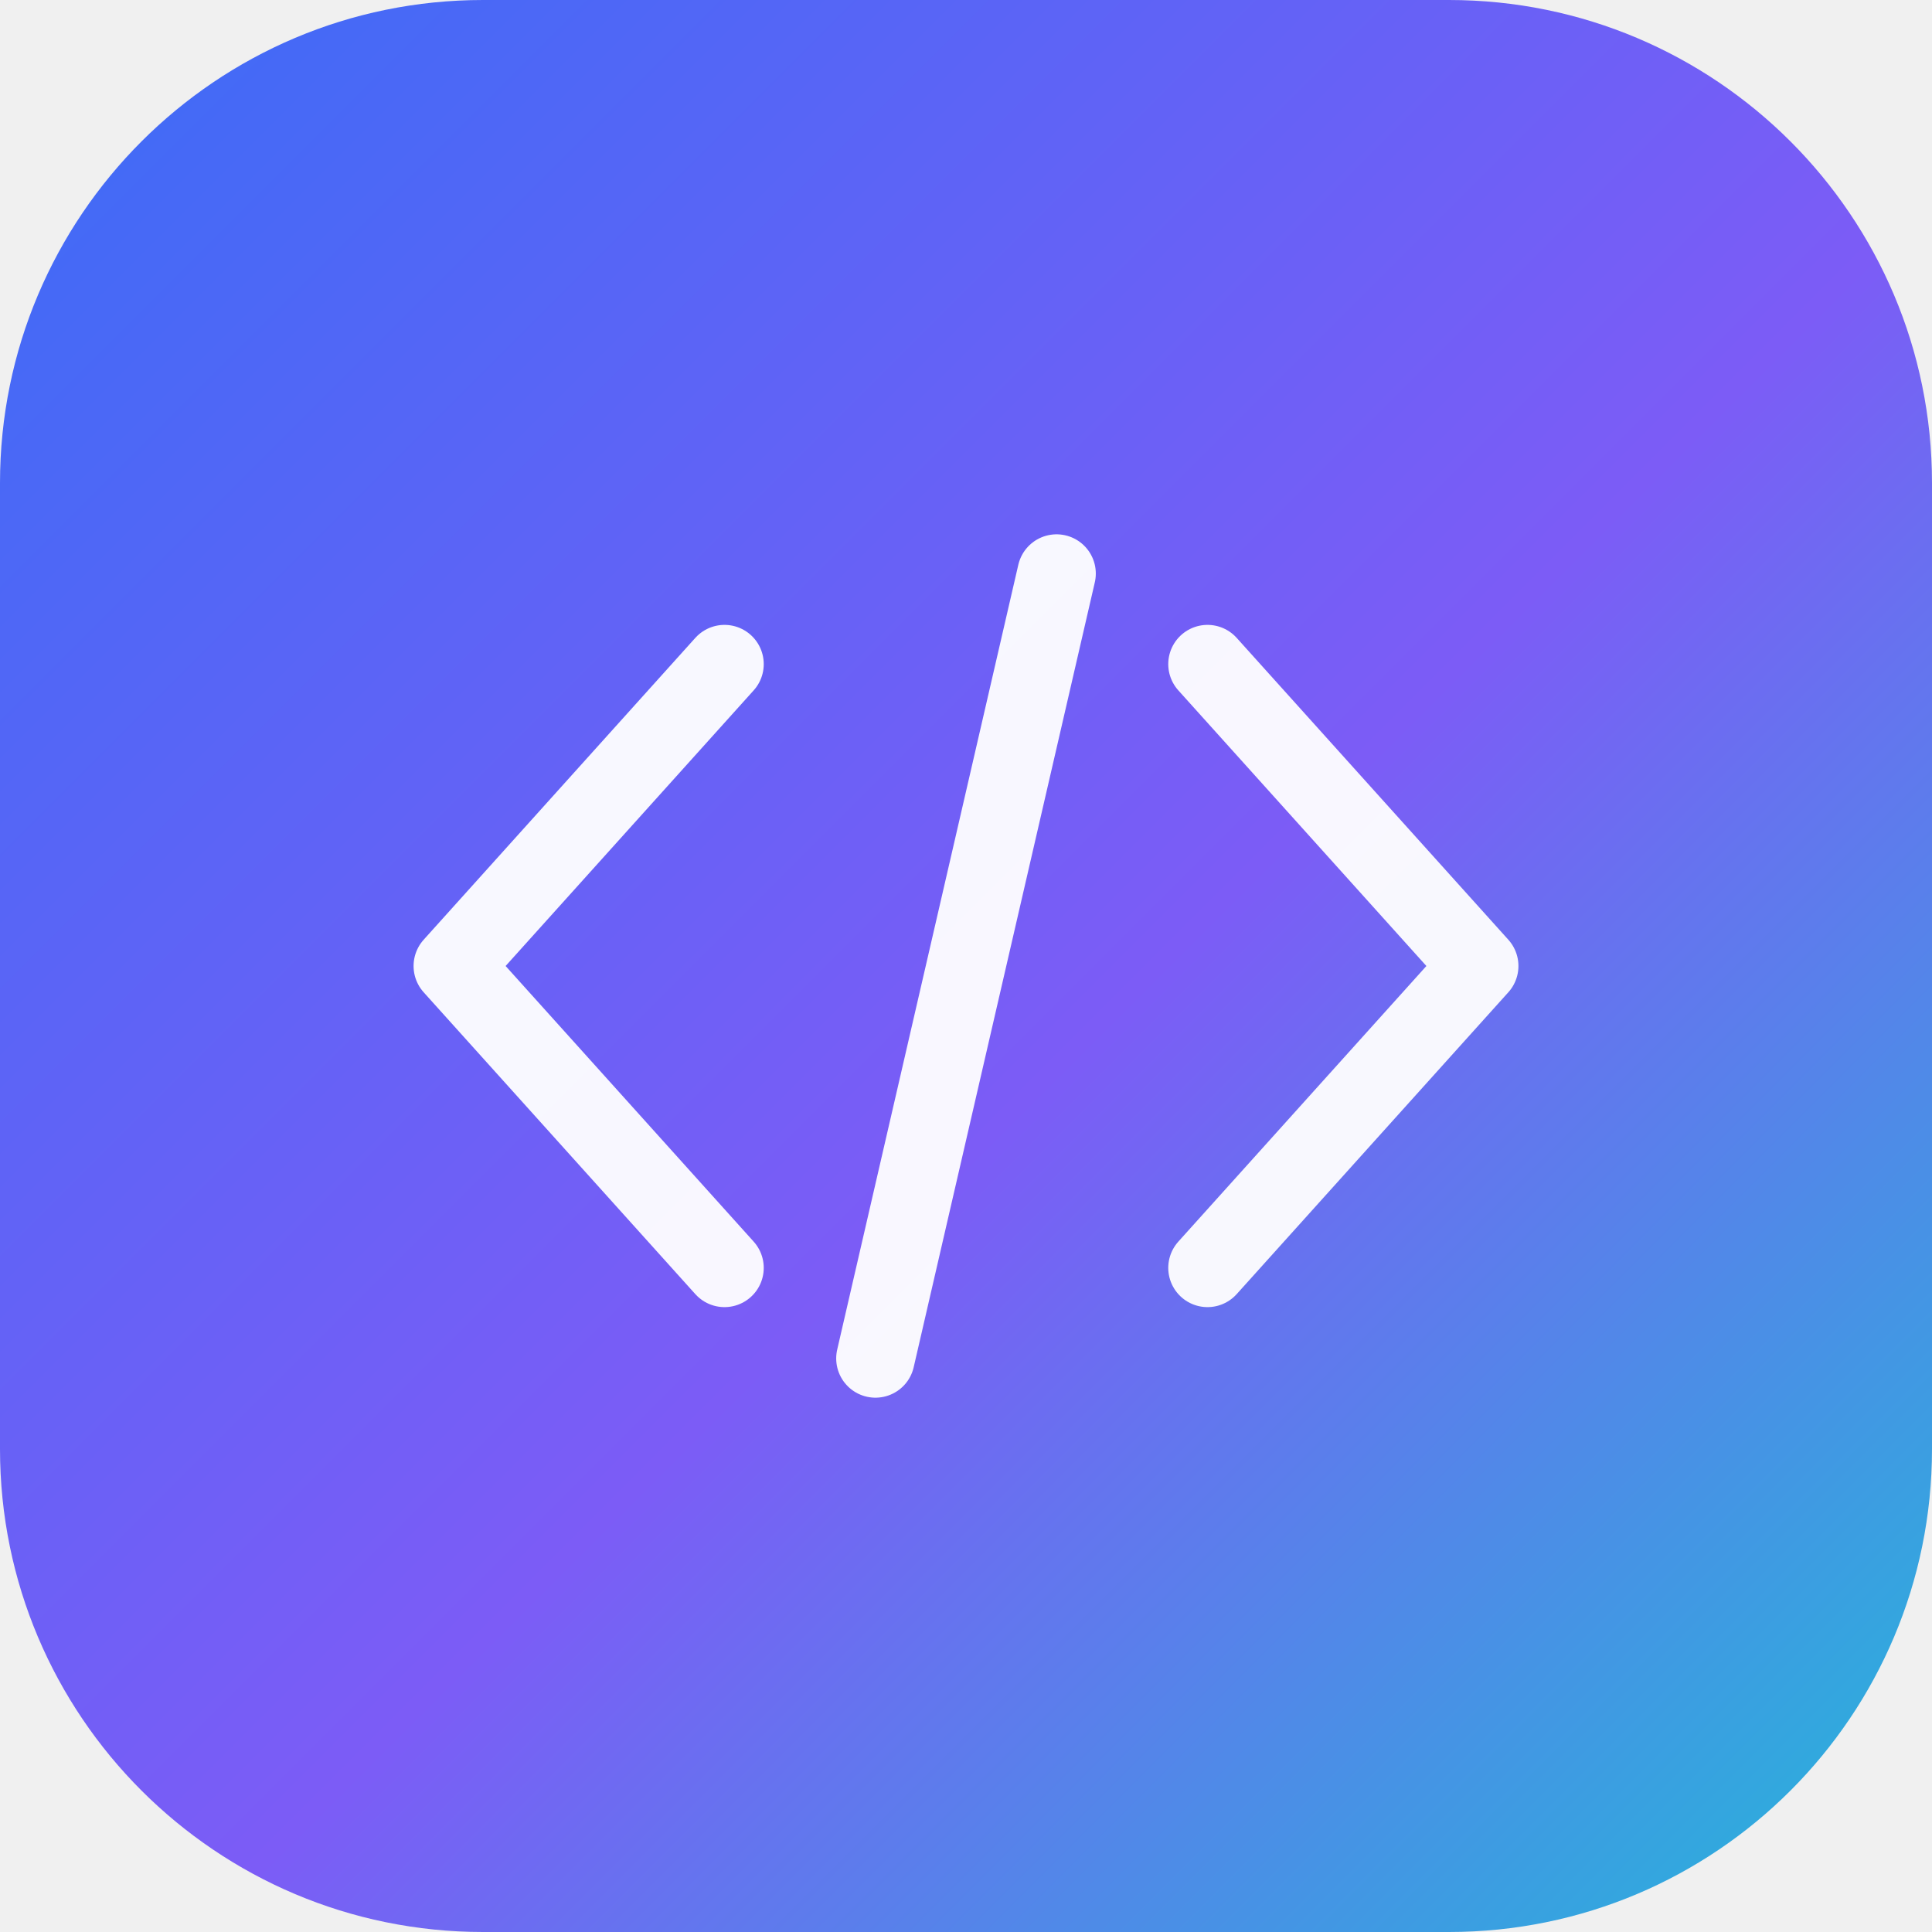
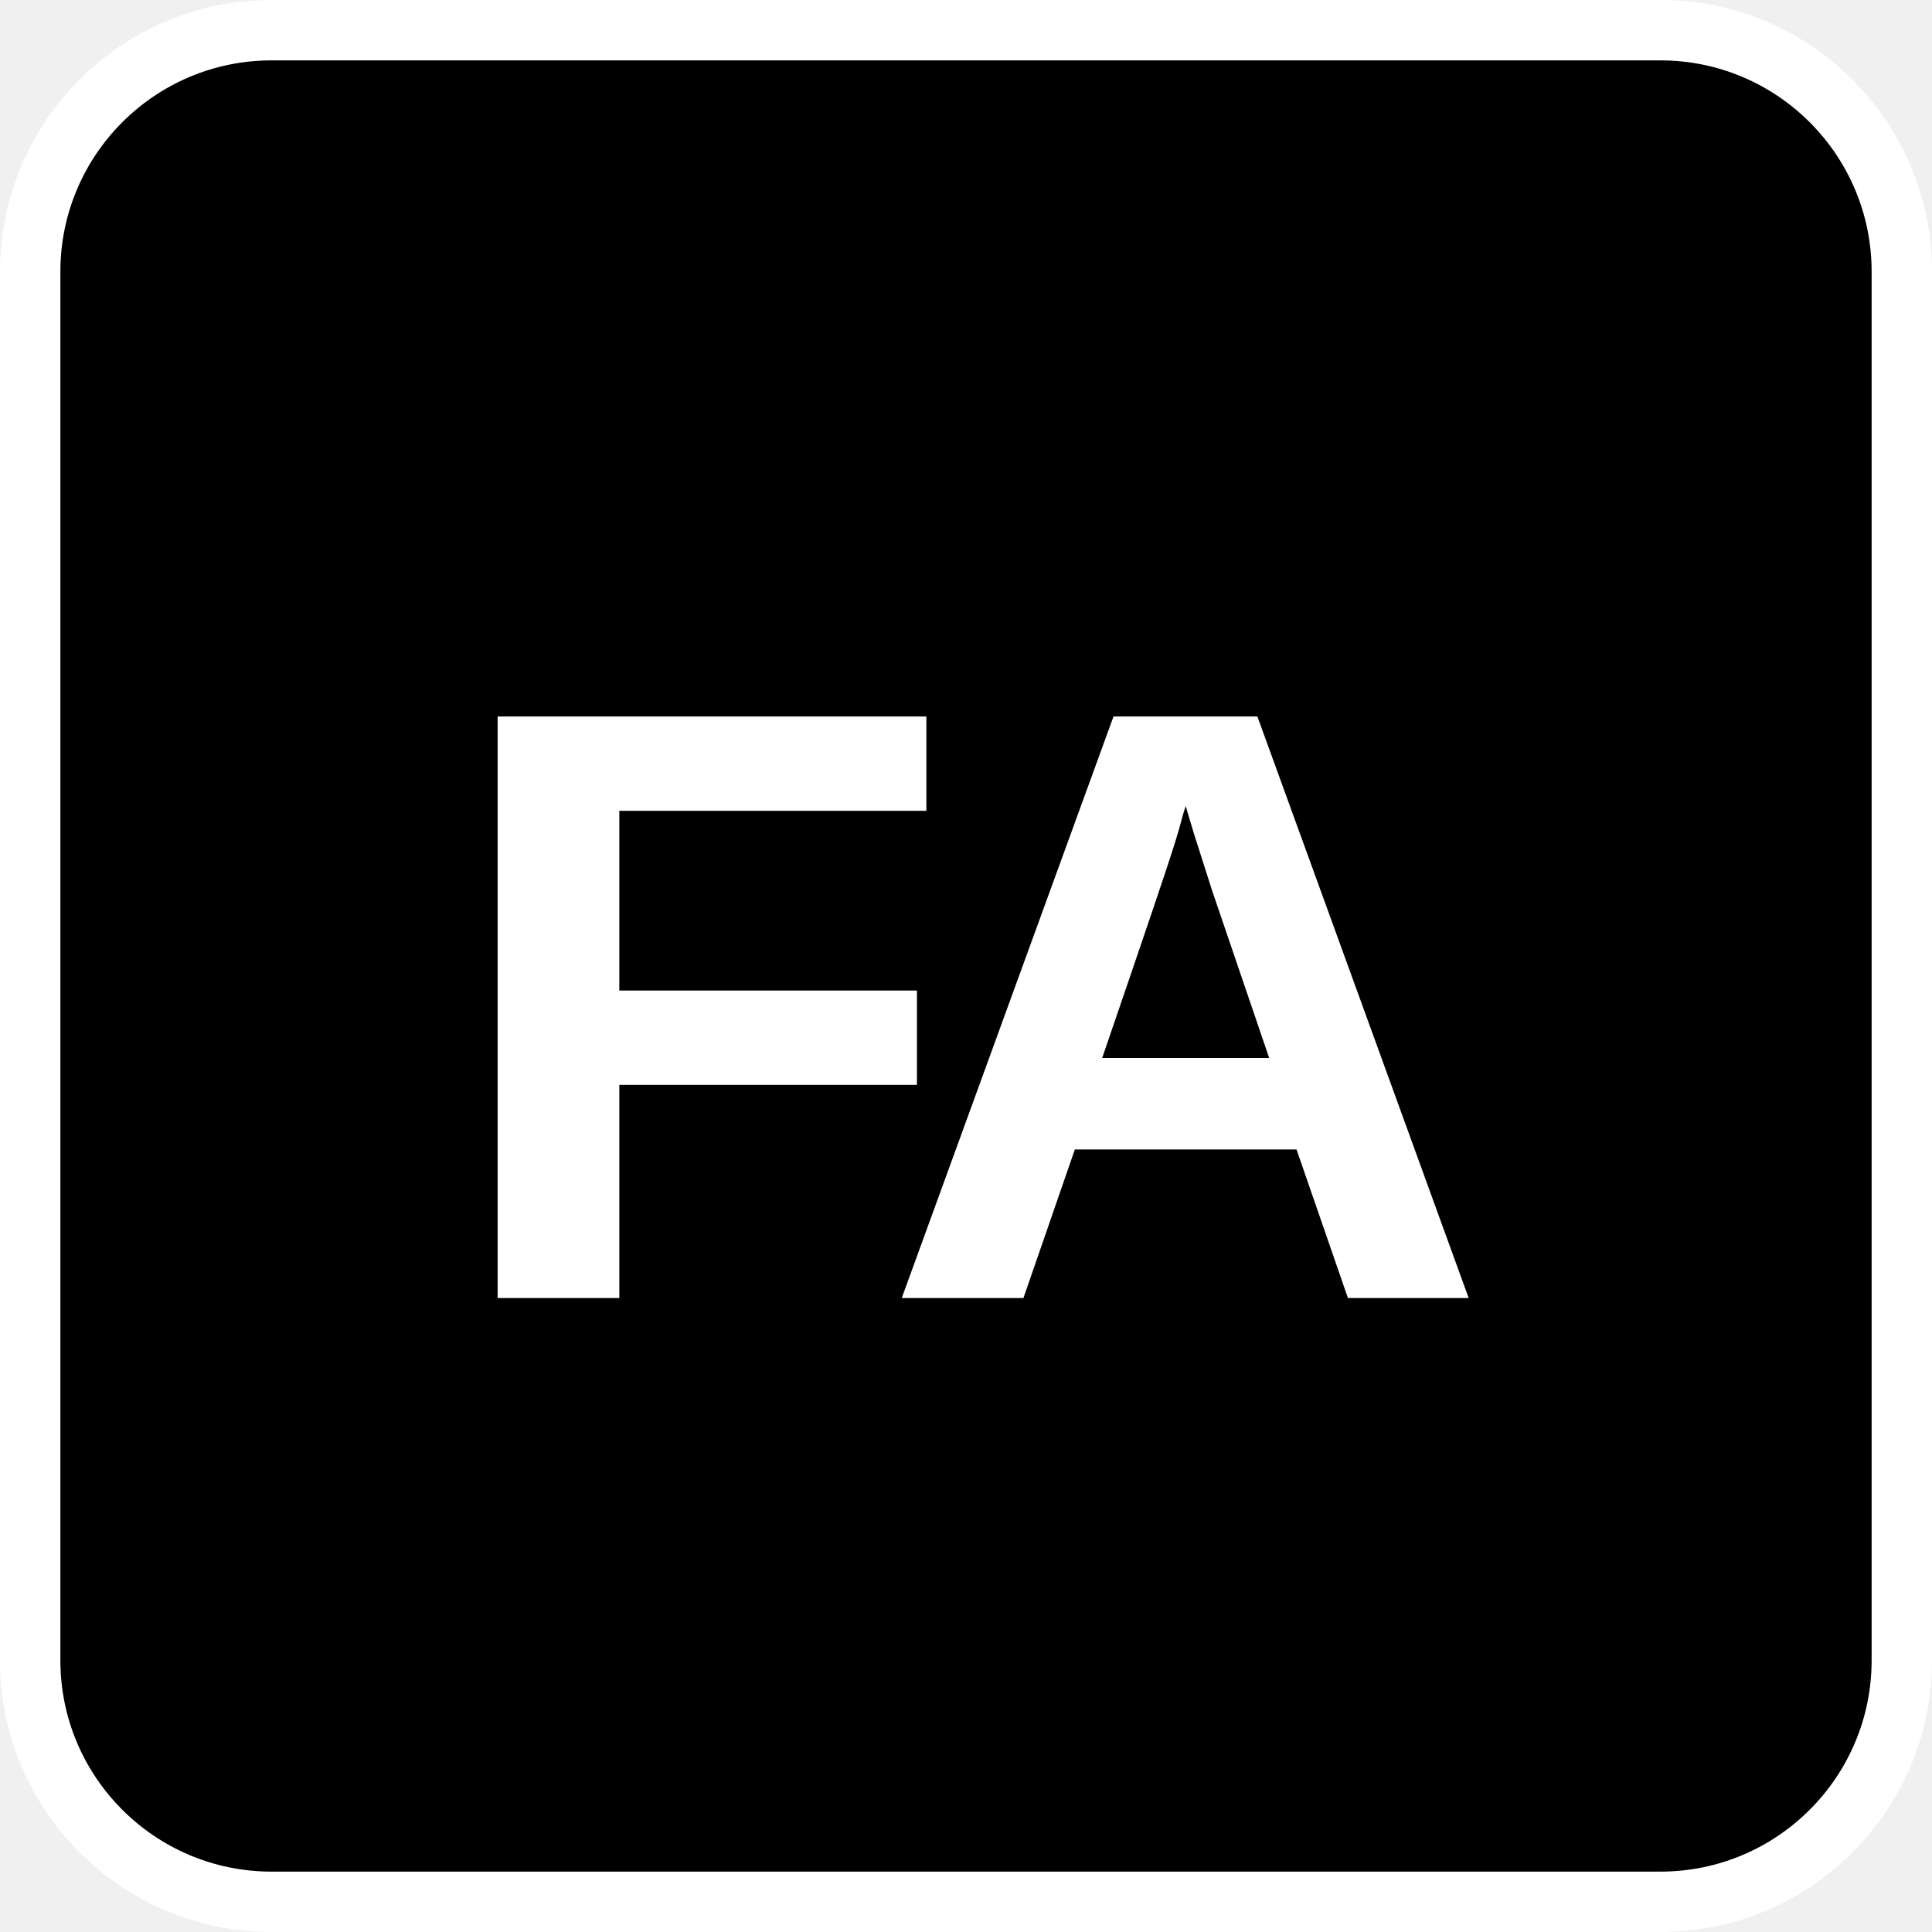
<svg xmlns="http://www.w3.org/2000/svg" viewBox="0 0 64 64" width="64" height="64">
-   <defs>
-     <linearGradient id="g" x1="0" y1="0" x2="1" y2="1">
-       <stop offset="0" stop-color="#3b6cf6" />
-       <stop offset="0.55" stop-color="#7c5cf6" />
-       <stop offset="1" stop-color="#22b8d9" />
-     </linearGradient>
-   </defs>
-   <rect width="64" height="64" rx="16" fill="url(#g)" />
-   <g fill="none" stroke="#ffffff" stroke-width="2.6" stroke-linecap="round" stroke-linejoin="round" opacity="0.95">
-     <path d="M24 22 L15 32 L24 42" />
-     <path d="M40 22 L49 32 L40 42" />
-     <path d="M35 19 L29 45" />
-   </g>
+   <rect x="1" y="1" width="62" height="62" rx="8" fill="#000000" stroke="#ffffff" stroke-width="2" />
+   <text x="32" y="43" text-anchor="middle" font-family="Arial, Helvetica, sans-serif" font-size="28" font-weight="700" letter-spacing="-1" fill="#ffffff">FA</text>
</svg>
